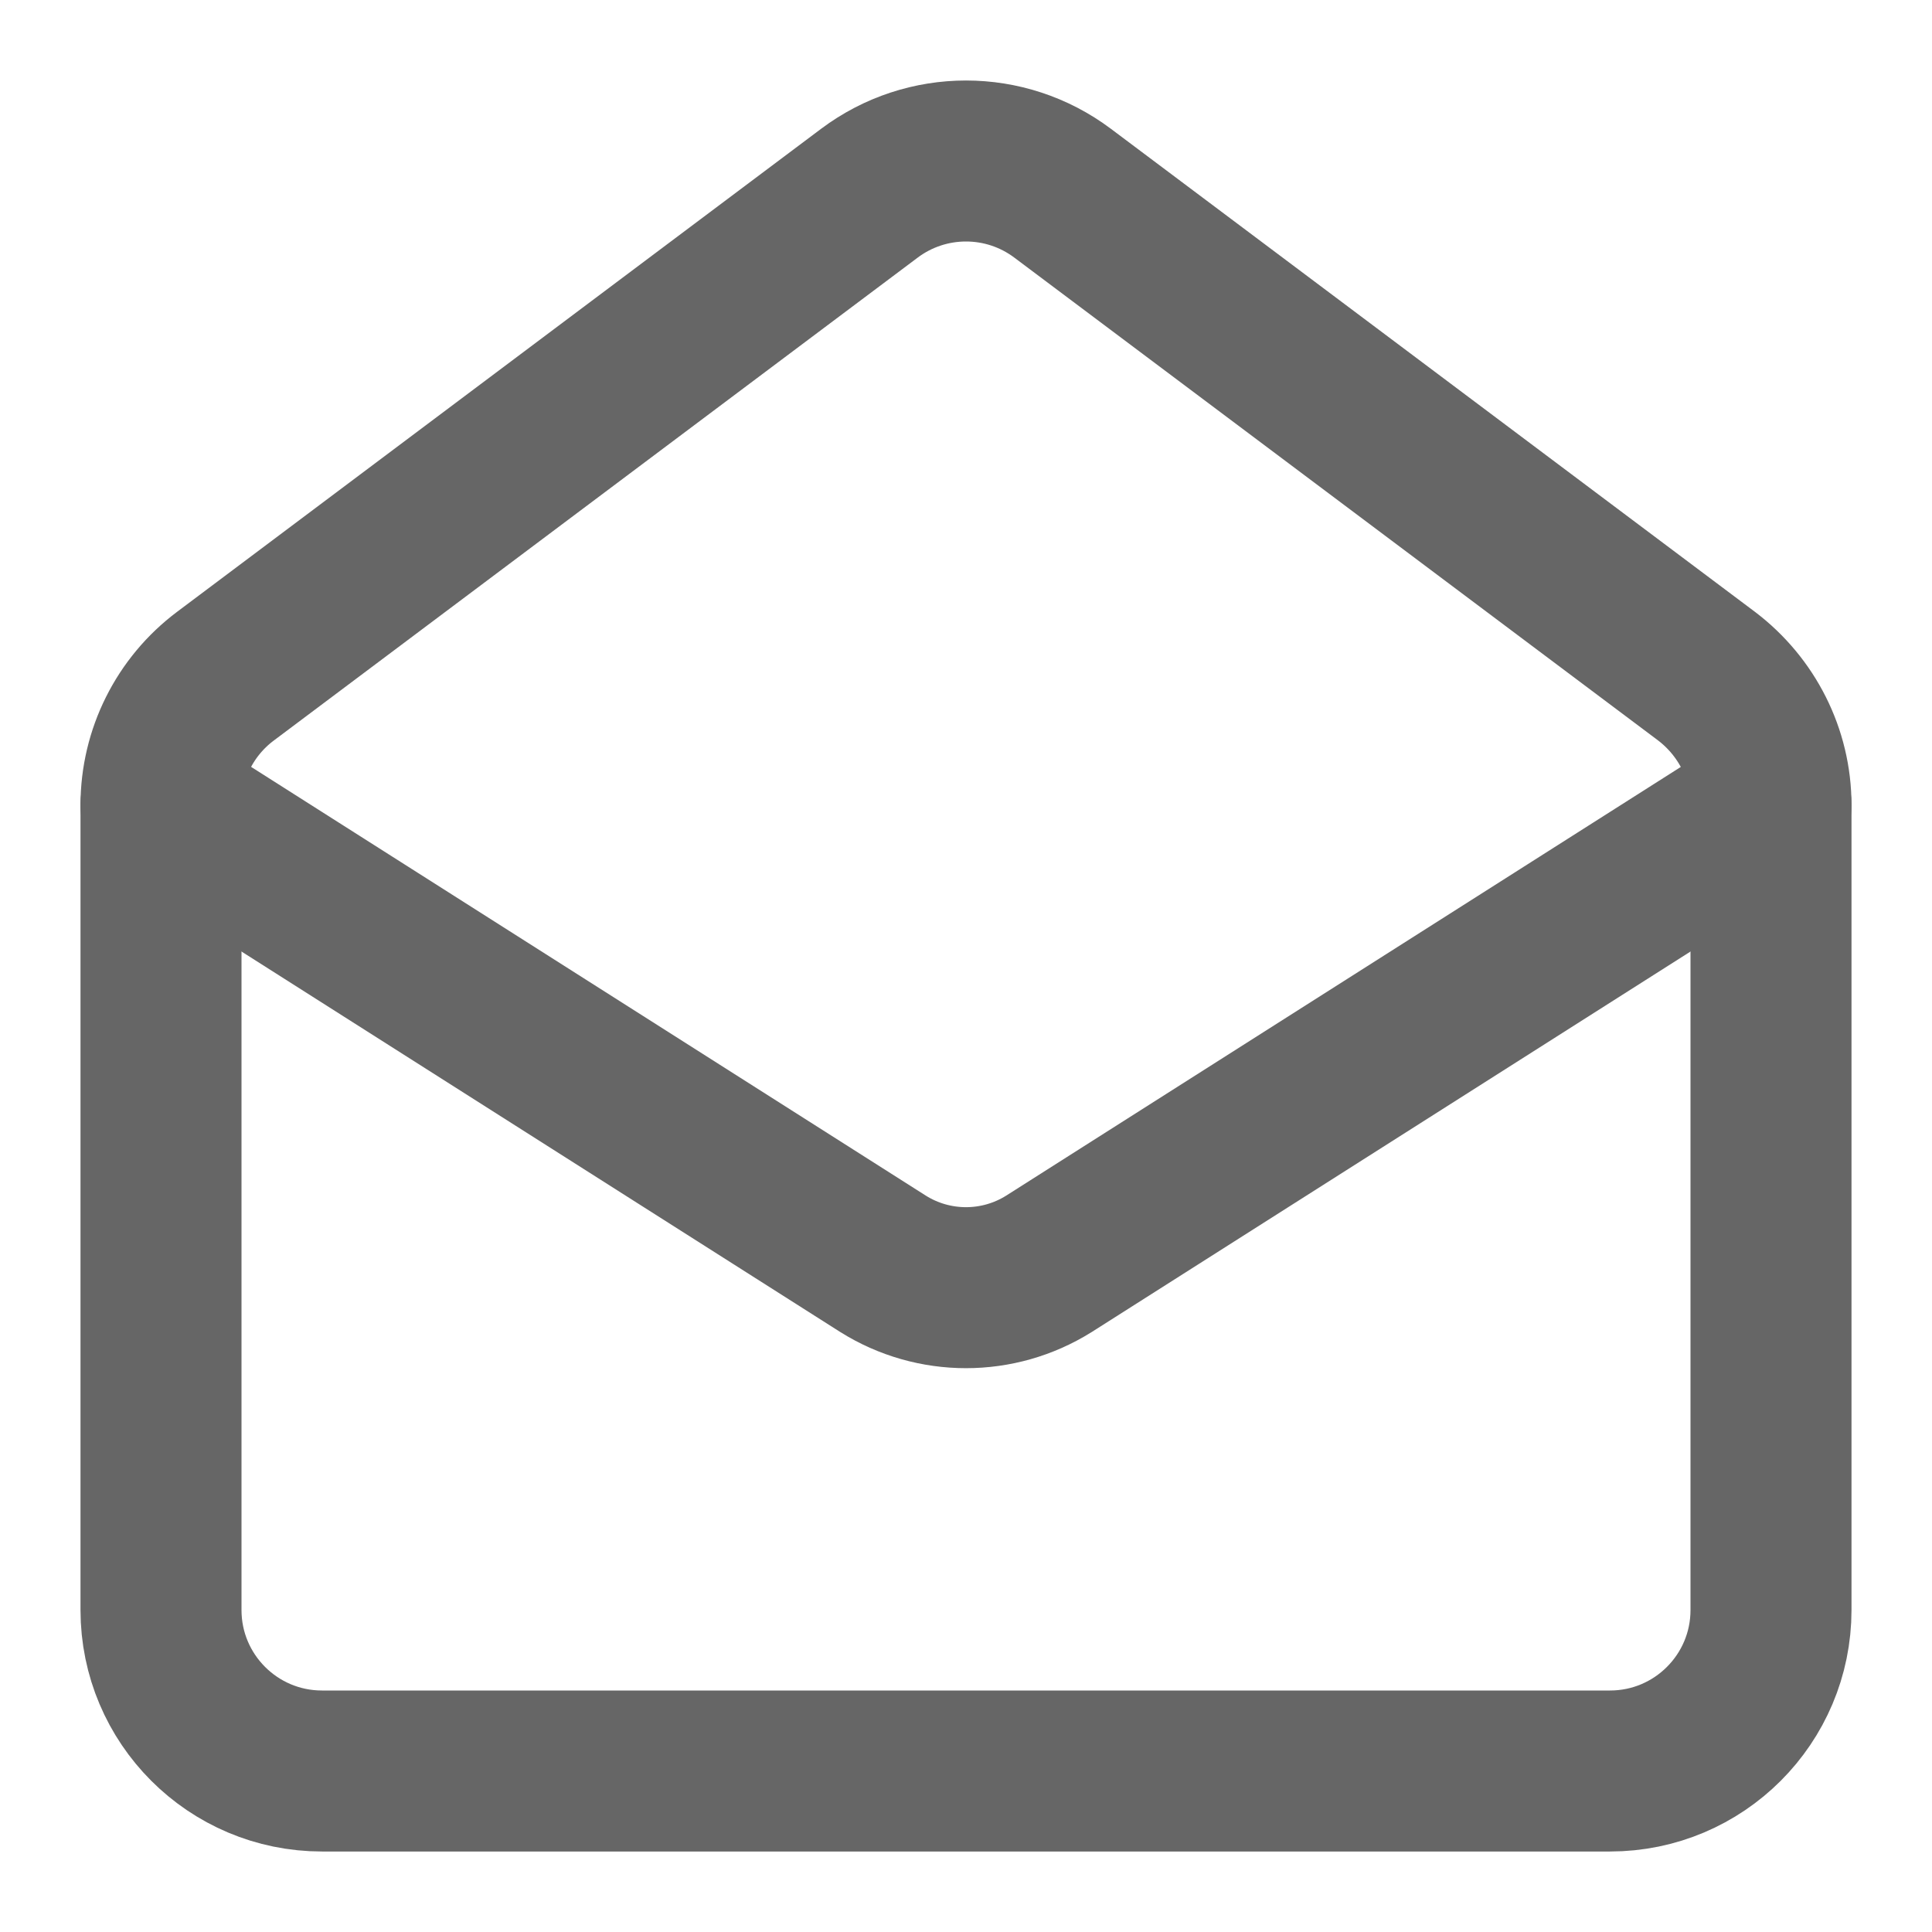
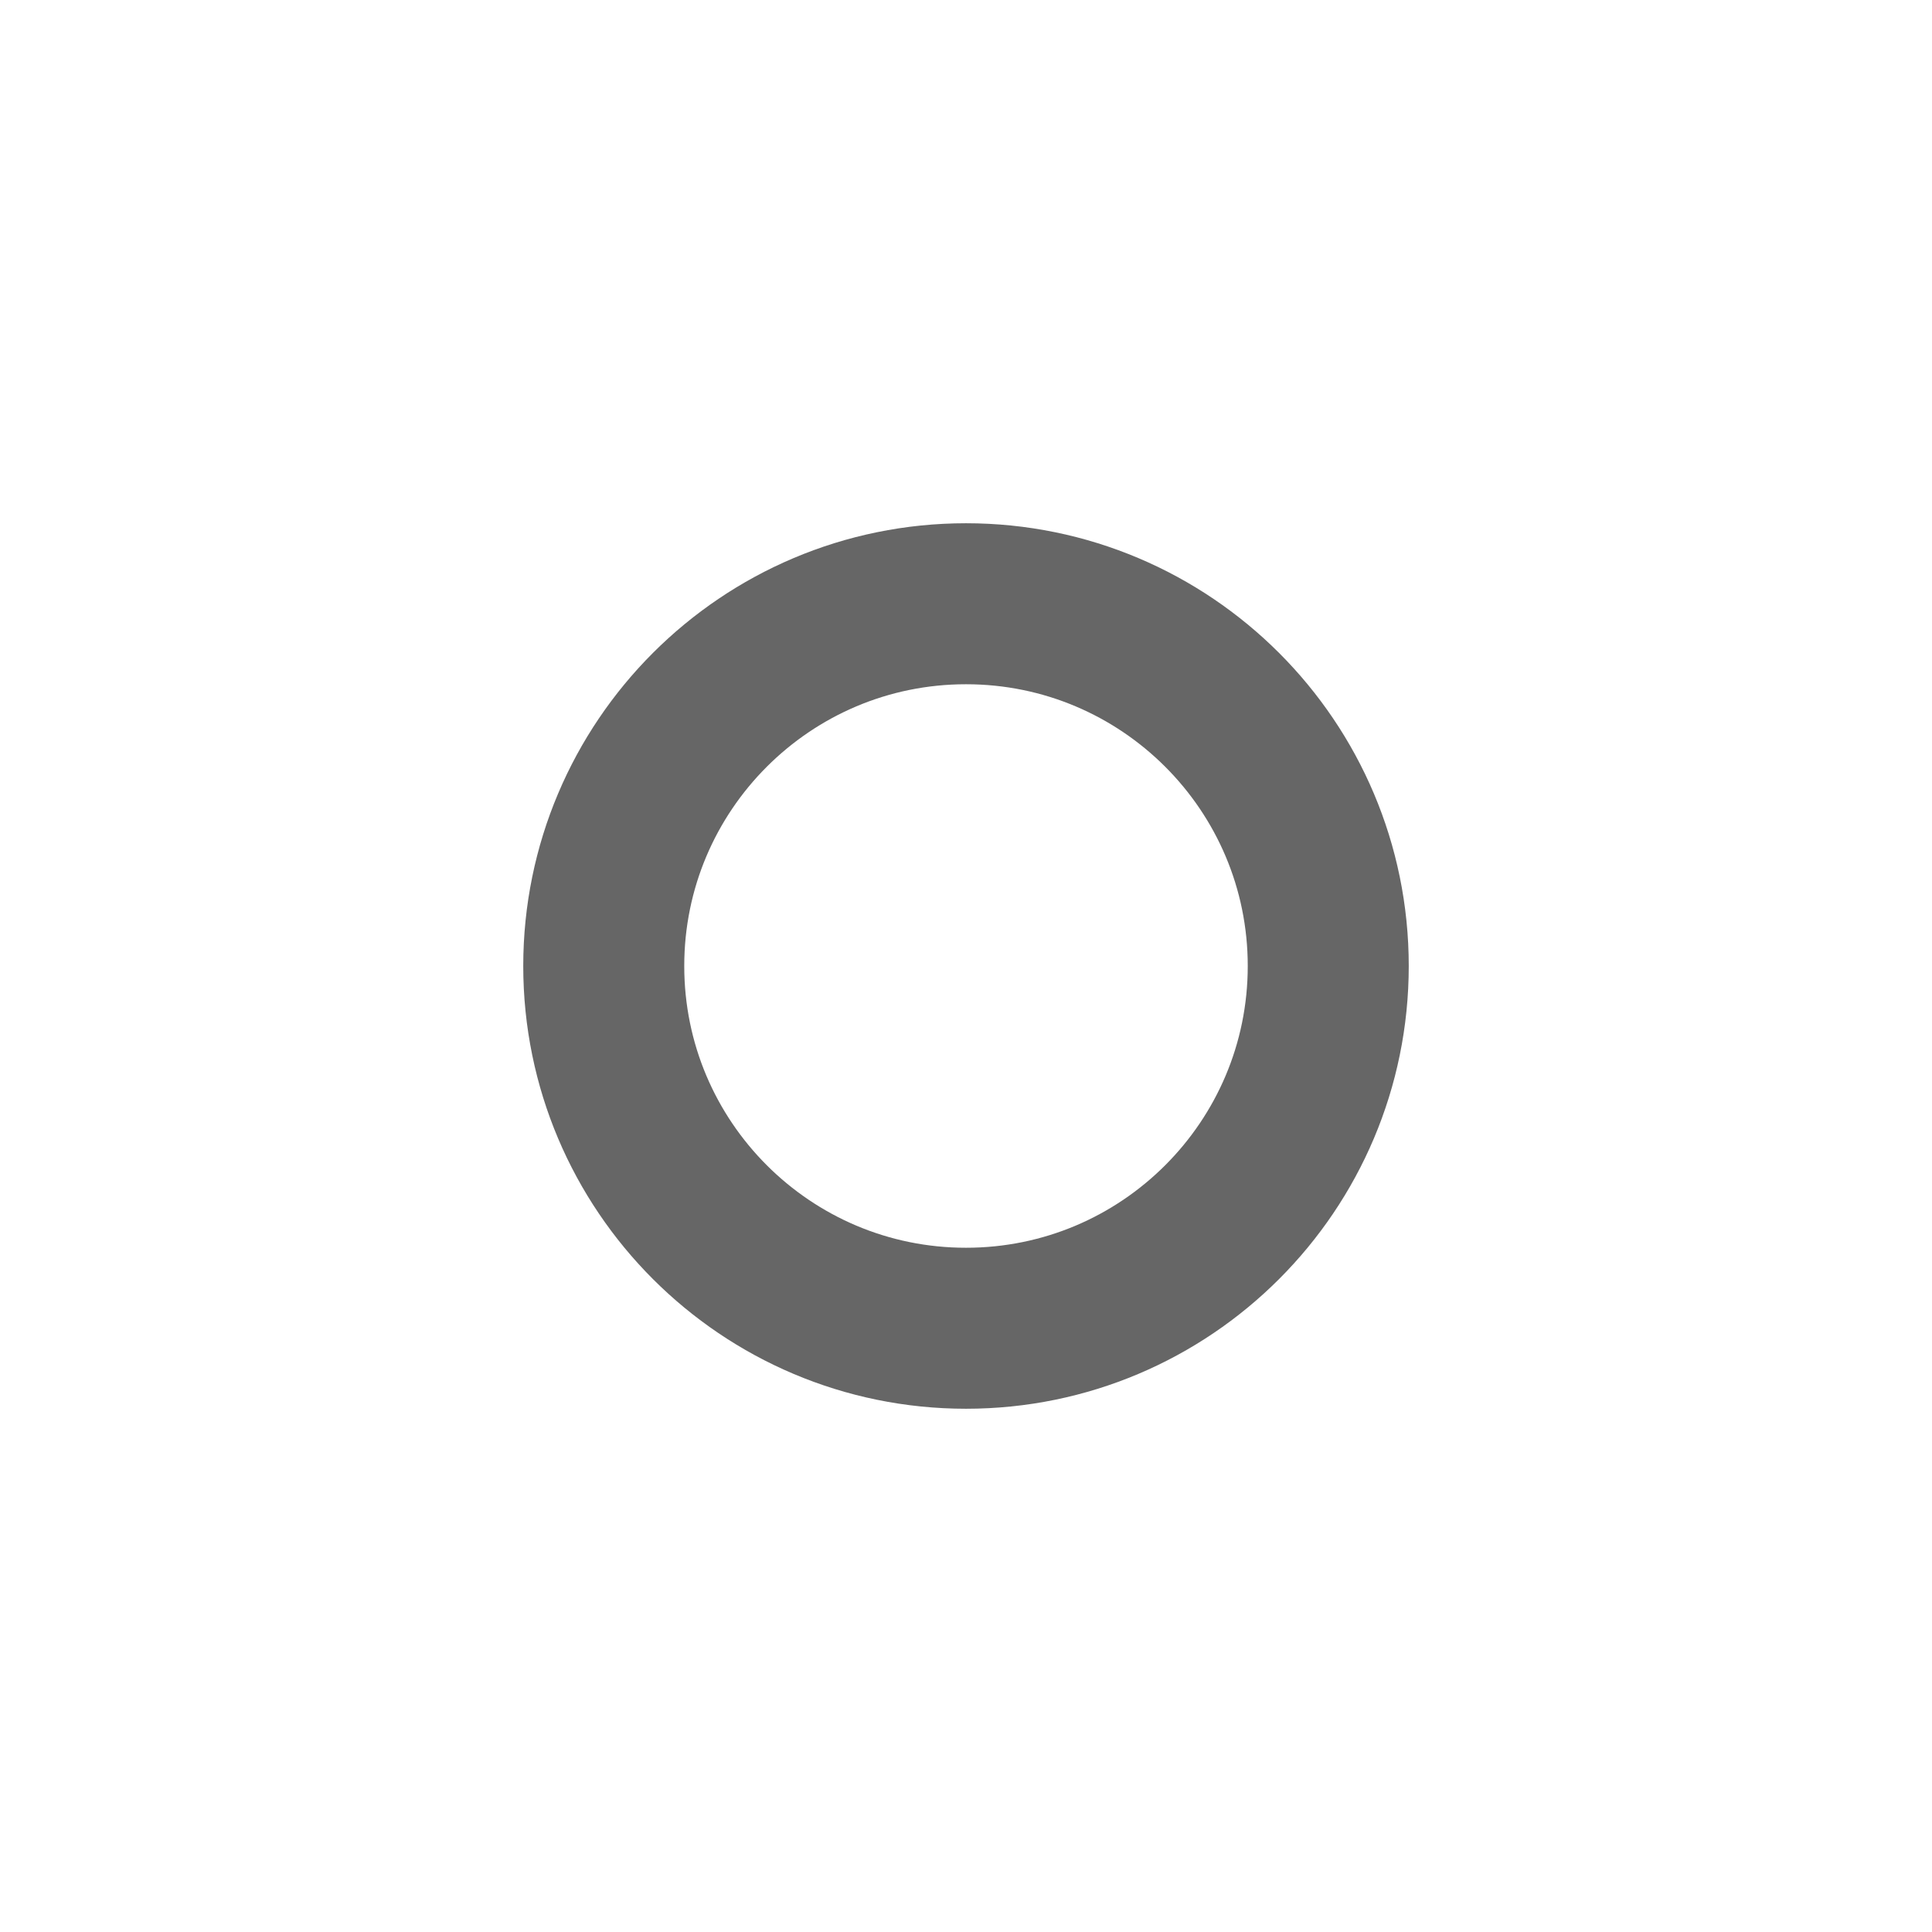
- <svg xmlns="http://www.w3.org/2000/svg" width="24" height="24" viewBox="0 0 24 24" fill="none" stroke="#666" stroke-width="2" stroke-linecap="round" stroke-linejoin="round">
-   <path d="M21.2 8.4c.5.38.8.97.8 1.6v10a2 2 0 0 1-2 2H4a2 2 0 0 1-2-2V10a2 2 0 0 1 .8-1.6l8-6a2 2 0 0 1 2.4 0l8 6Z" />
-   <path d="m22 10-8.97 5.7a1.94 1.94 0 0 1-2.06 0L2 10" />
+ <svg xmlns="http://www.w3.org/2000/svg" width="24" height="24" viewBox="-12 -12 48 48" fill="none" stroke="#666" stroke-width="4" stroke-linecap="round" stroke-linejoin="round">
+   <circle cx="12" cy="12" r="9" />
</svg>
